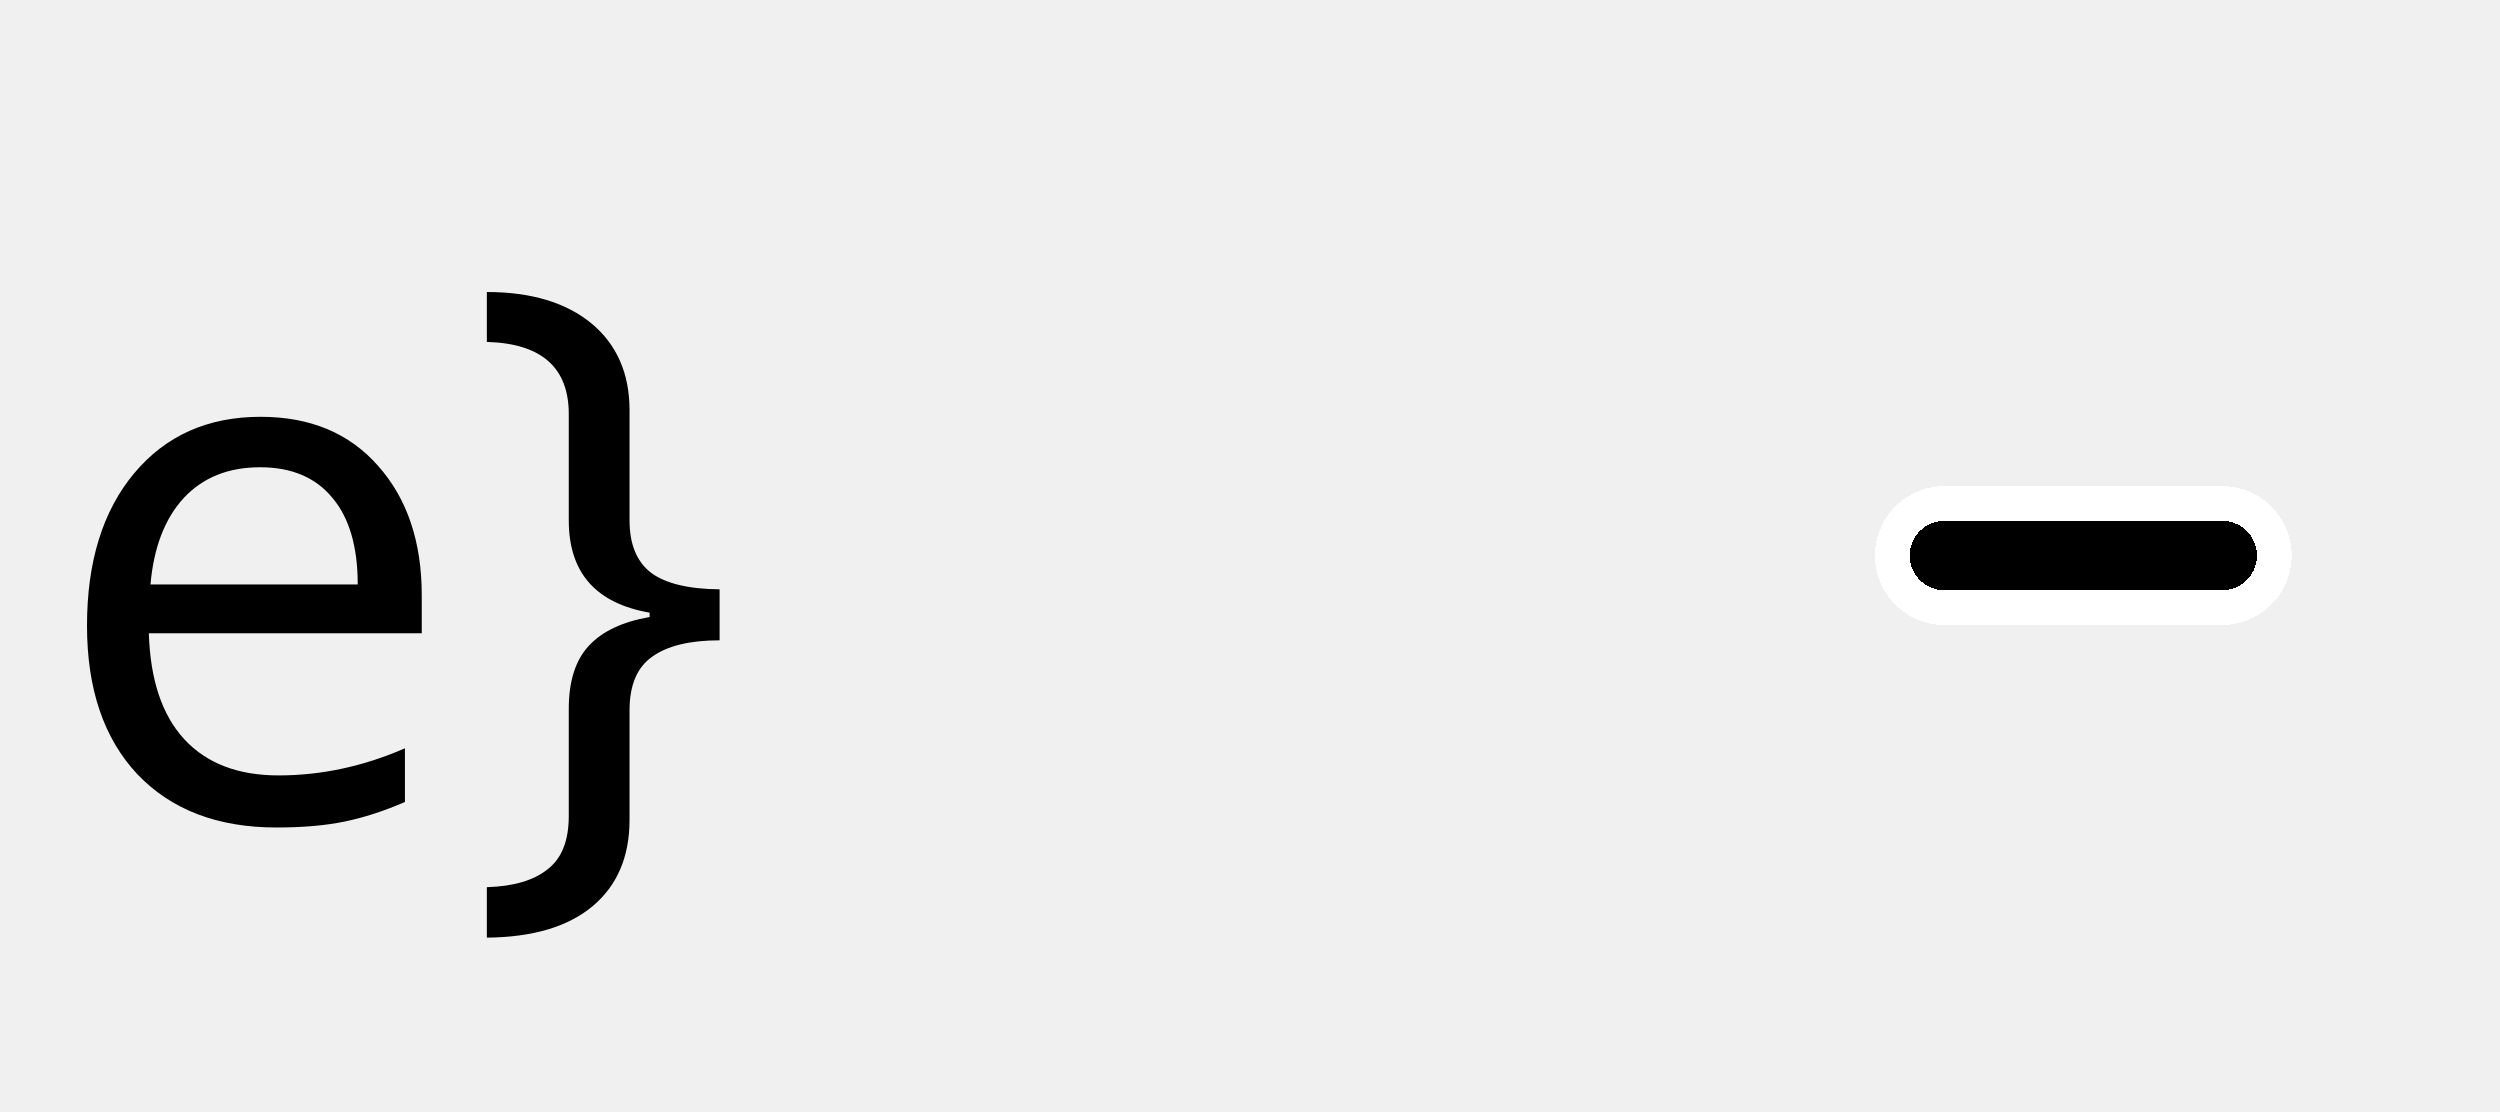
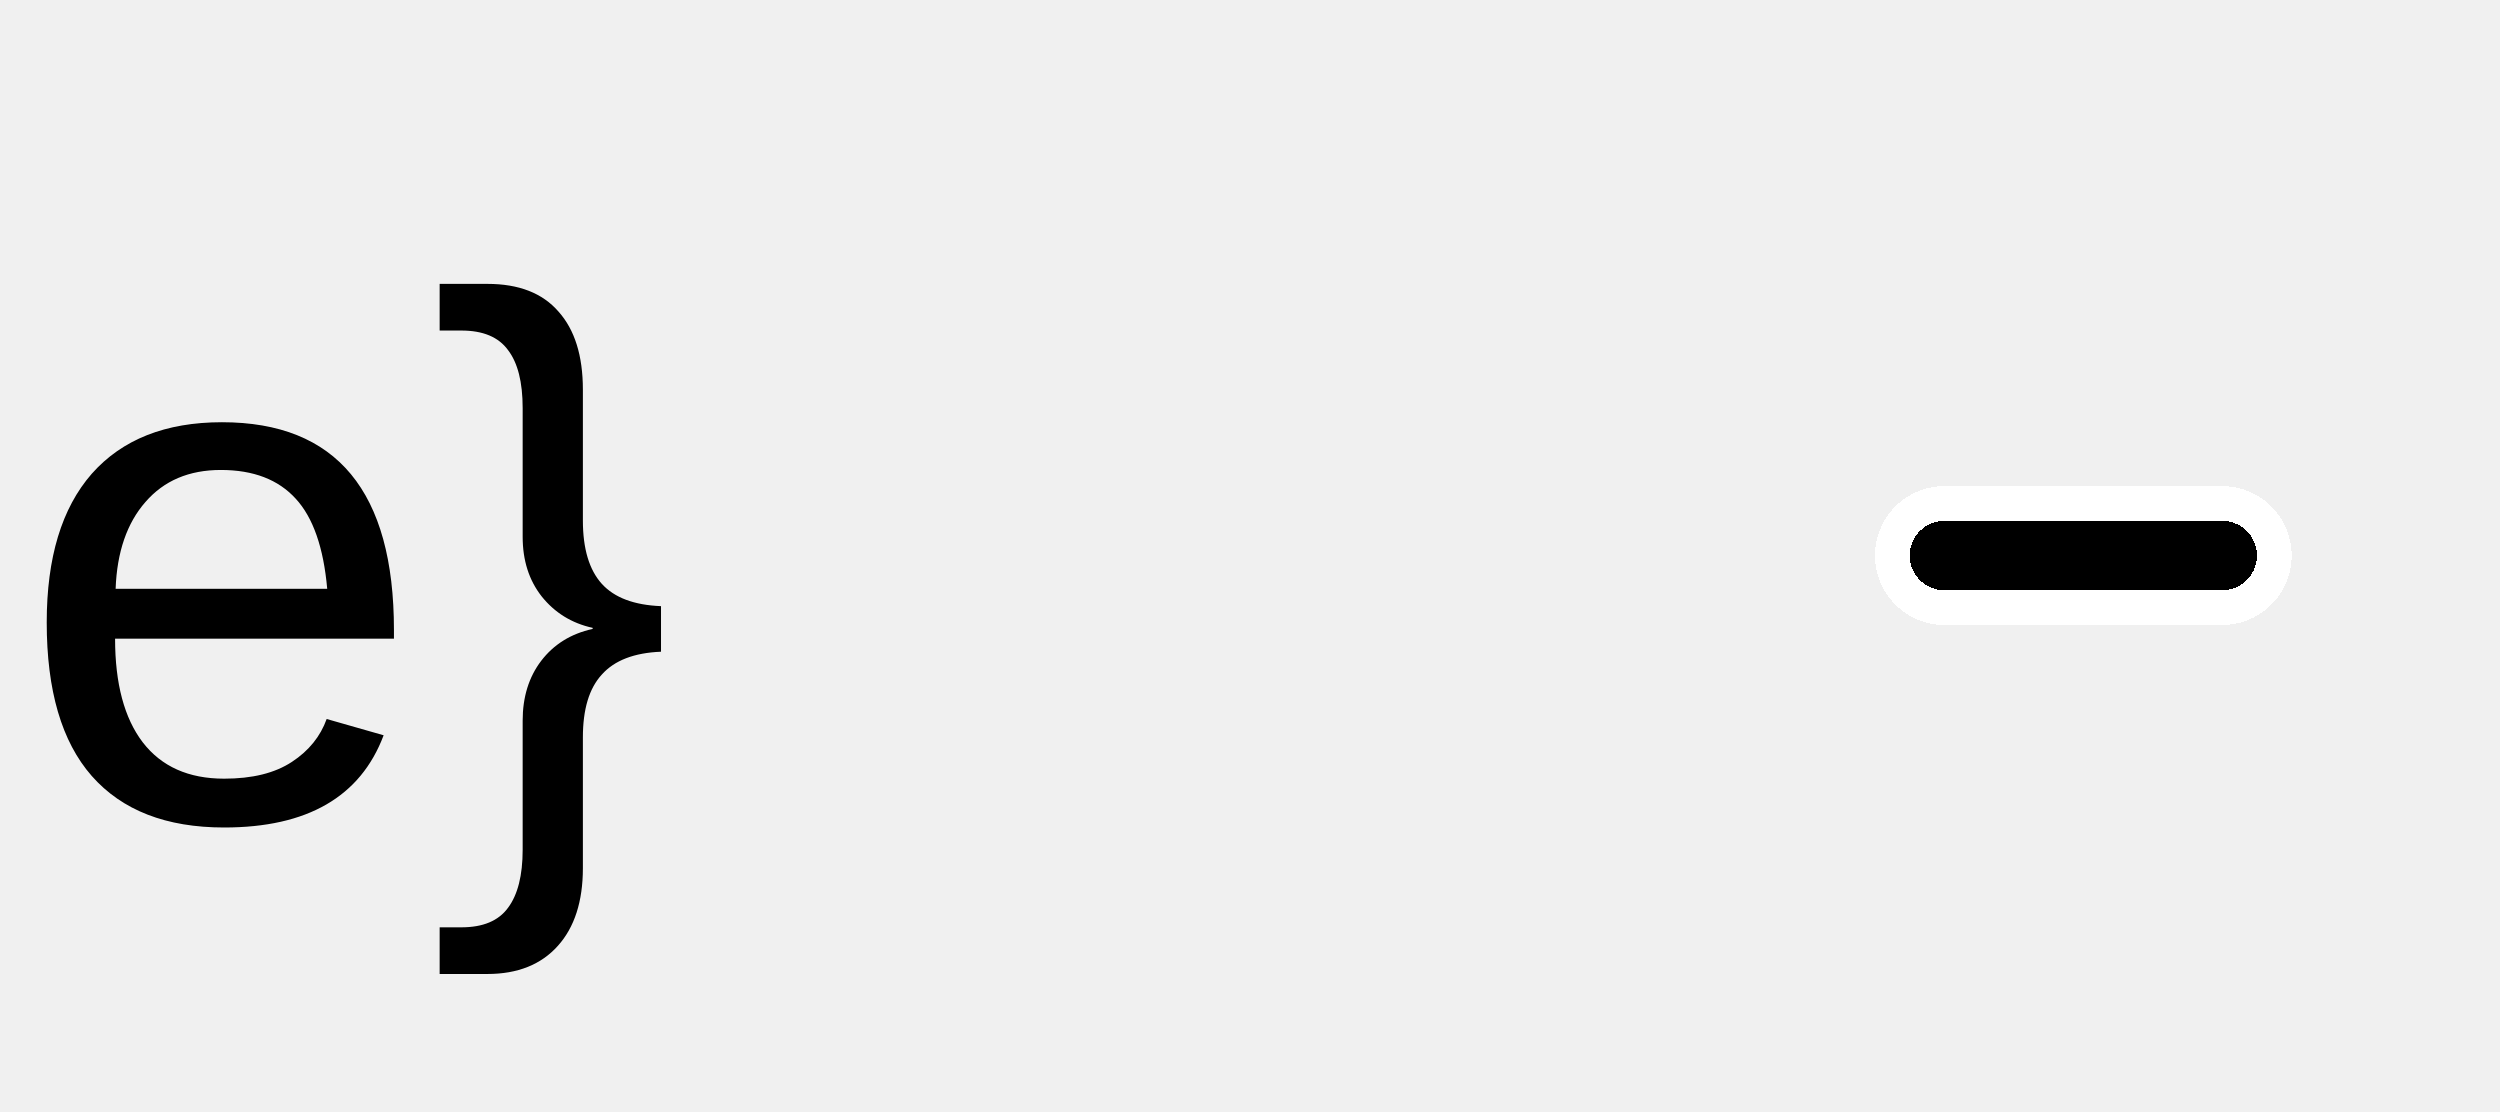
<svg xmlns="http://www.w3.org/2000/svg" width="72" height="32" viewBox="0 0 72 32" version="1.1" id="svg5" shape-rendering="crispEdges" text-rendering="crispEdges">
  <defs id="defs2">
    <rect x="0" y="966.862" width="660" height="193.29" id="rect882" />
  </defs>
  <g id="layer1" transform="translate(8.466667)">
-     <text xml:space="preserve" style="font-style:normal;font-variant:normal;font-weight:bold;font-stretch:normal;font-size:21.333px;font-family:'Open Sans';-inkscape-font-specification:'Open Sans Bold';text-align:end;text-anchor:end;fill:#000000;fill-opacity:1;stroke:none;stroke-width:1.002;stroke-linecap:round;stroke-linejoin:round;stroke-dasharray:none" x="40.596" y="23.63" id="text4644-5-6-3-1">
-       <tspan style="font-style:normal;font-variant:normal;font-weight:normal;font-stretch:normal;font-size:21.333px;font-family:'Open Sans';-inkscape-font-specification:'Open Sans Bold';text-align:end;text-anchor:end;fill:#000000;fill-opacity:1;stroke:none;stroke-width:1.002;stroke-dasharray:none" x="40.596" y="23.63" id="tspan6611-9-3">{time}</tspan>
+     <text xml:space="preserve" style="font-style:normal;font-variant:normal;font-weight:normal;font-stretch:normal;font-size:21.333px;font-family:Arial;-inkscape-font-specification:Arial;text-align:end;text-anchor:end;fill:#000000;fill-opacity:1;stroke:none;stroke-width:1.002;stroke-linecap:round;stroke-linejoin:round;stroke-dasharray:none" x="40.596" y="23.63" id="text4644-5-6-3-1">
+       <tspan style="font-style:normal;font-variant:normal;font-weight:normal;font-stretch:normal;font-size:21.333px;font-family:Arial;-inkscape-font-specification:Arial;text-align:end;text-anchor:end;fill:#000000;fill-opacity:1;stroke:none;stroke-width:1.002;stroke-dasharray:none" x="40.596" y="23.63" id="tspan6611-9-3">{time}</tspan>
    </text>
    <path style="fill:none;fill-rule:evenodd;stroke:#ffffff;stroke-width:4;stroke-linecap:round;stroke-linejoin:round;stroke-dasharray:none;stroke-opacity:1" d="m 55.533,16 h -8" id="path14340-1" />
    <path style="fill:none;fill-rule:evenodd;stroke:#000000;stroke-width:2;stroke-linecap:round;stroke-linejoin:round;stroke-dasharray:none;stroke-opacity:1" d="m 55.533,16 h -8" id="path14340" />
  </g>
</svg>
